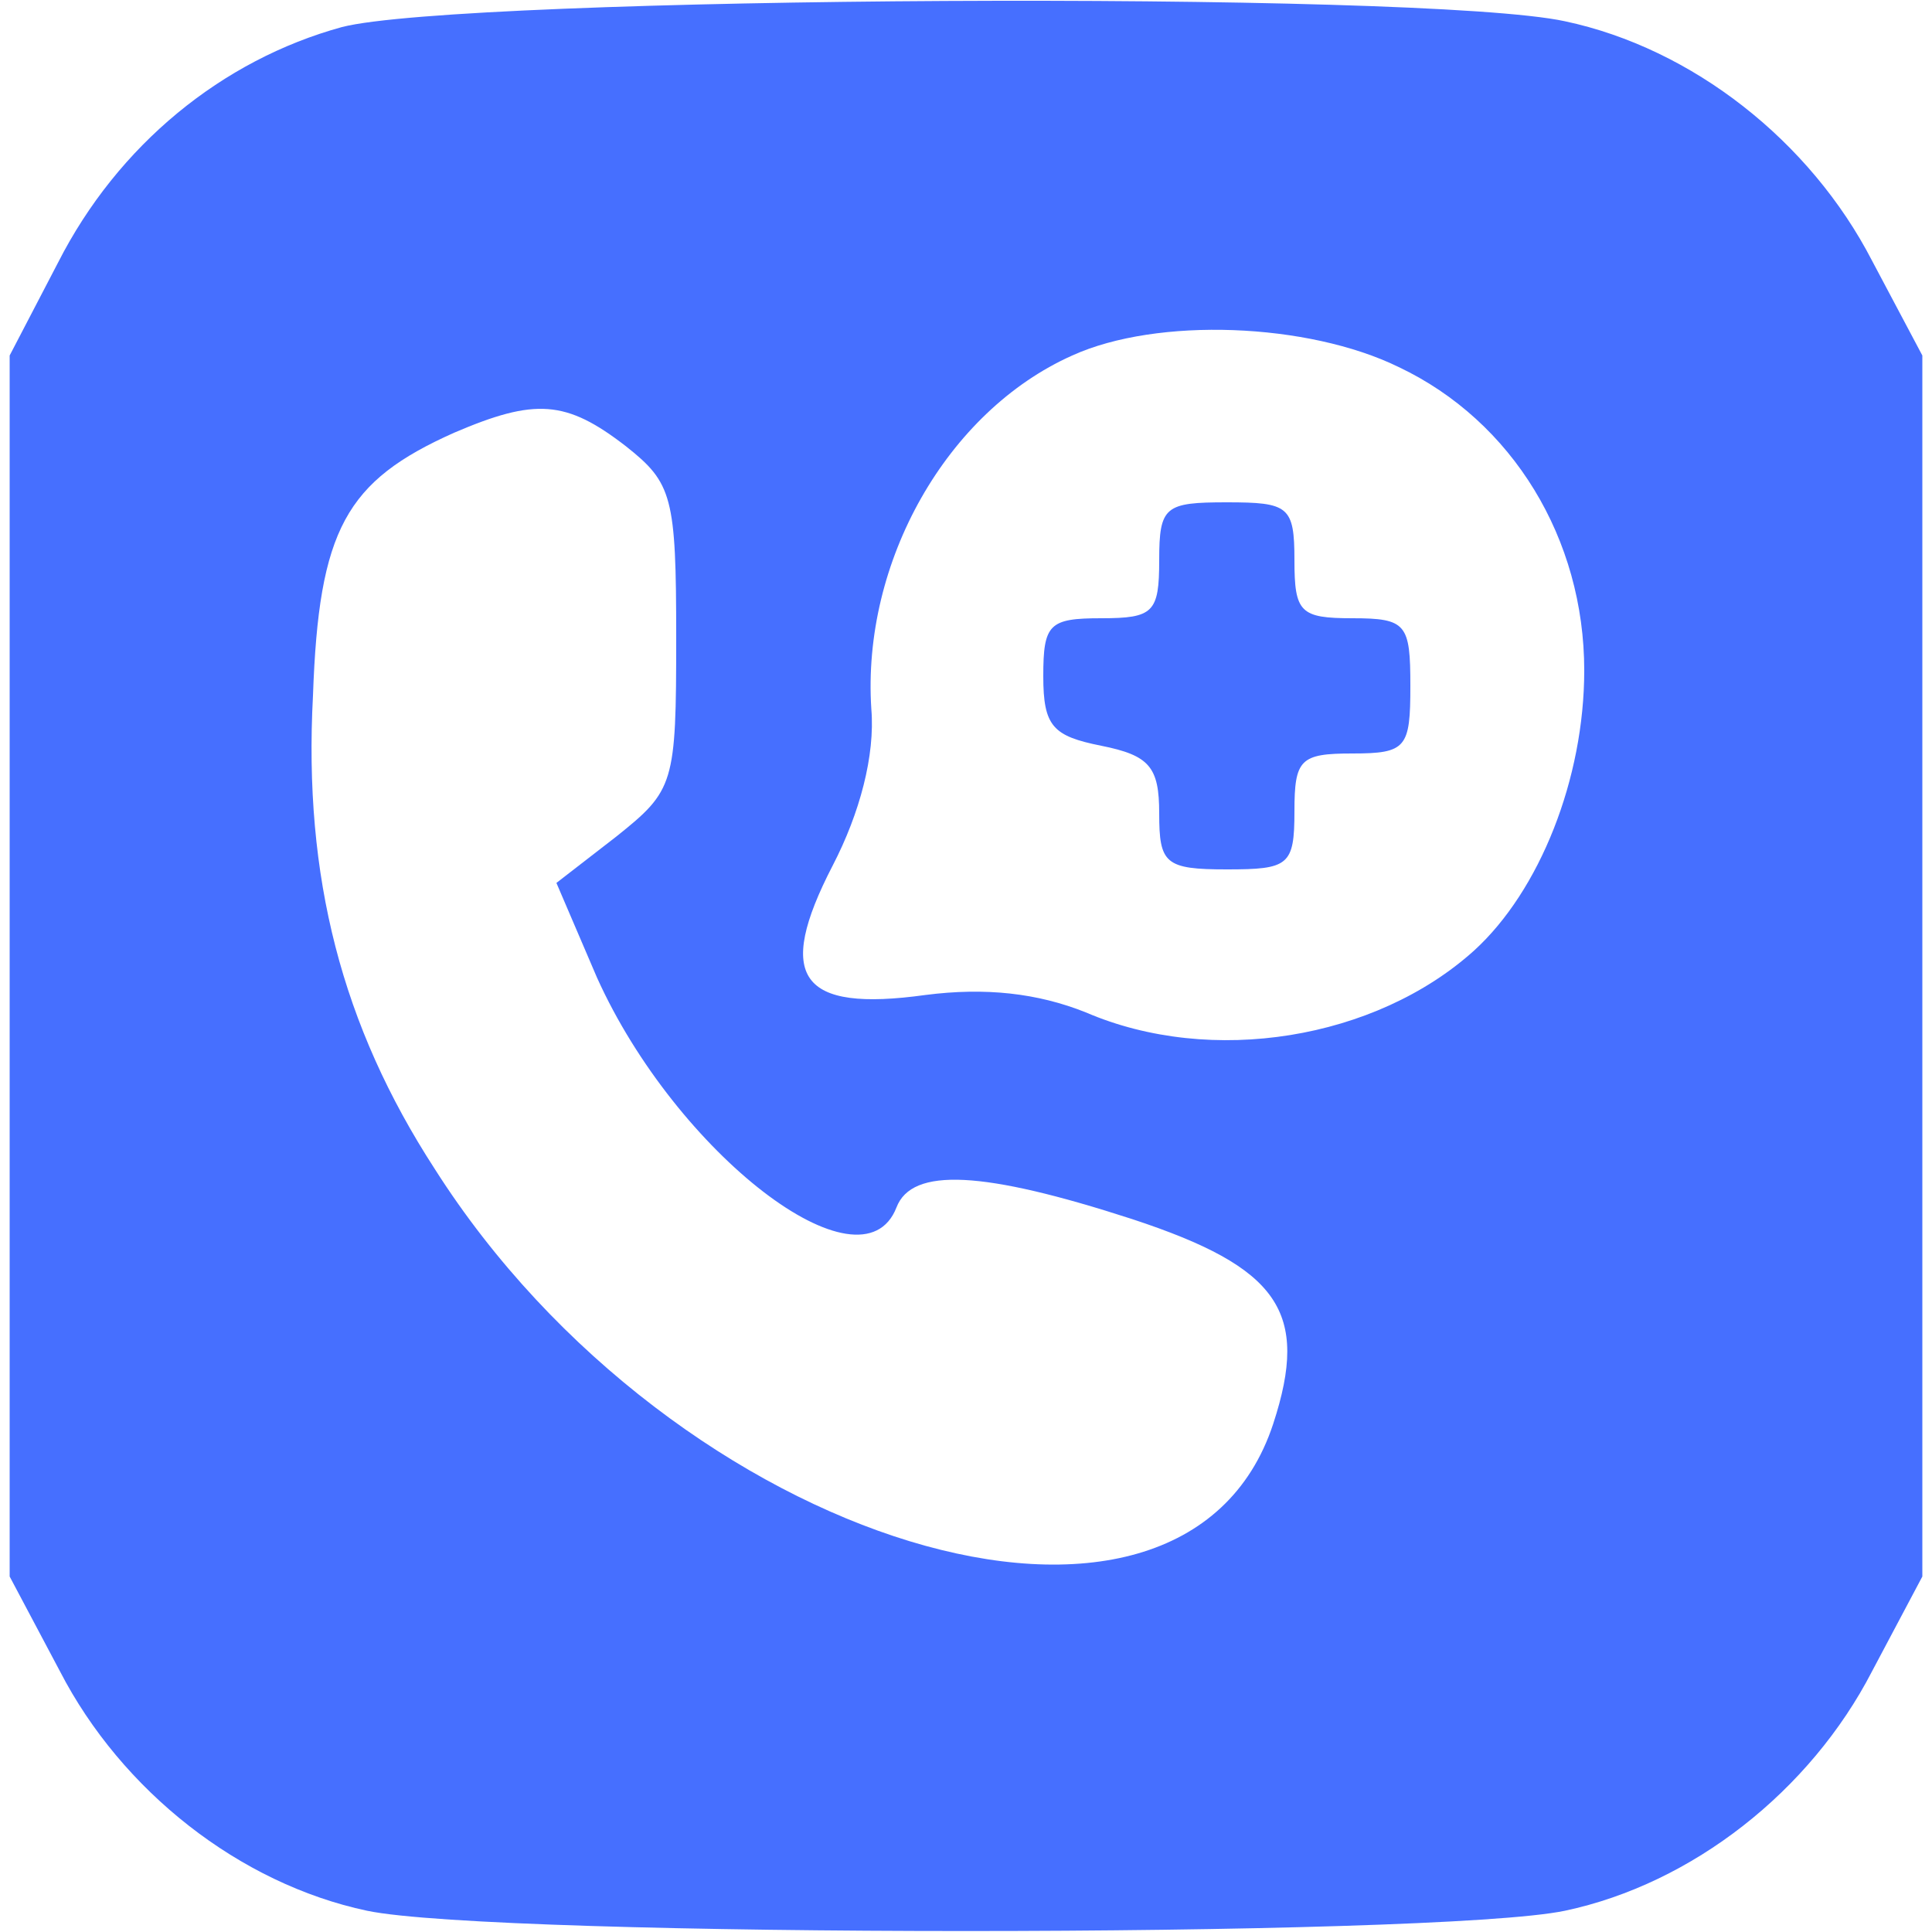
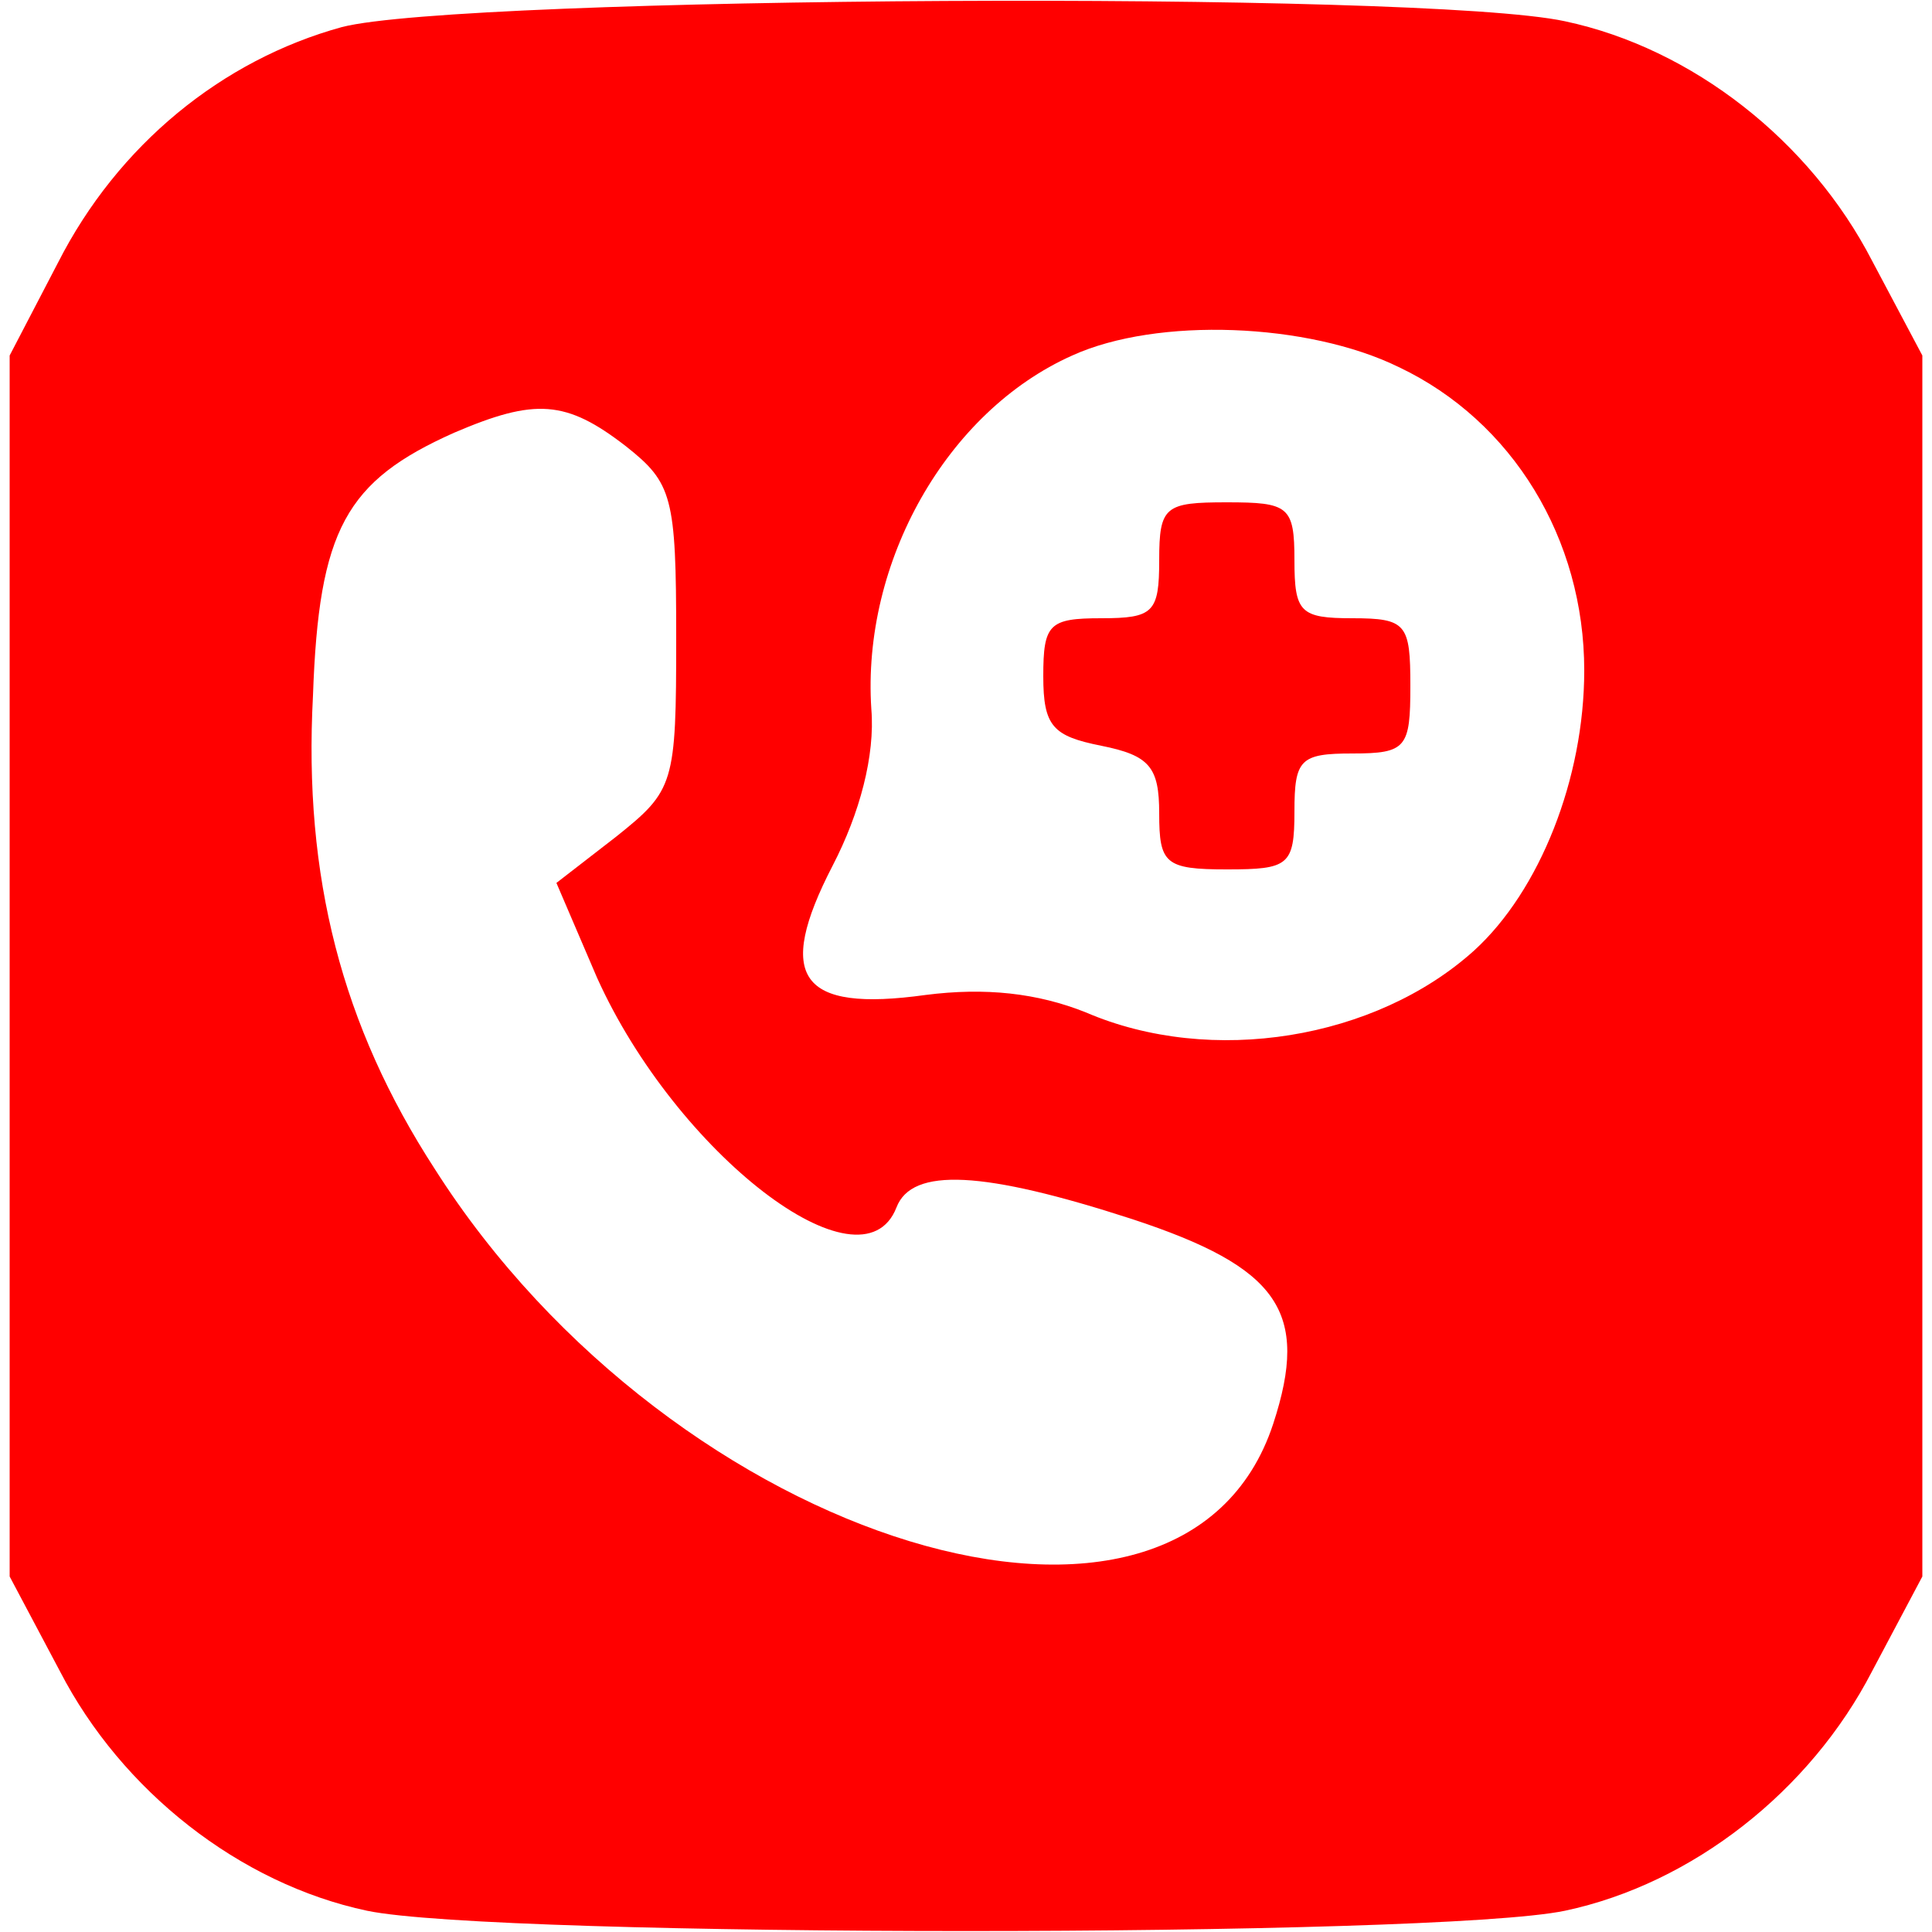
<svg xmlns="http://www.w3.org/2000/svg" version="1.0" width="20" height="20" viewBox="0 0 100 100" preserveAspectRatio="xMidYMid meet">
-   <g transform="translate(0,100) scale(0.1,-0.1)" fill="#466fff" stroke="none">
+   <g transform="translate(0,100) scale(0.1,-0.1)" fill="#ff0000" stroke="none">
    <path d="M177 986 c-62 -17 -116 -61 -147 -122 l-25 -48 0 -316 0 -316 26 -49 c32 -62 93 -110 159 -124 67 -14 553 -14 620 0 66 14 127 62 159 124 l26 49 0 316 0 316 -26 49 c-32 62 -93 110 -159 124 -74 16 -571 13 -633 -3z m547 -176 c59 -28 96 -89 96 -157 0 -56 -23 -114 -57 -145 -51 -46 -136 -60 -201 -32 -25 10 -52 13 -83 9 -65 -9 -78 9 -48 67 14 27 22 57 20 81 -5 76 39 154 104 183 44 20 122 17 169 -6z m-400 -41 c24 -19 26 -26 26 -99 0 -76 -1 -79 -31 -103 l-31 -24 21 -49 c41 -91 137 -165 155 -119 8 21 45 19 122 -6 76 -25 92 -48 73 -106 -47 -143 -310 -63 -434 132 -48 74 -68 151 -63 245 3 86 17 111 73 136 42 18 58 17 89 -7z" />
    <path d="M600 710 c0 -27 -3 -30 -30 -30 -27 0 -30 -3 -30 -30 0 -26 5 -31 30 -36 25 -5 30 -11 30 -35 0 -26 3 -29 35 -29 32 0 35 2 35 30 0 27 3 30 30 30 28 0 30 3 30 35 0 32 -2 35 -30 35 -27 0 -30 3 -30 30 0 28 -3 30 -35 30 -32 0 -35 -2 -35 -30z" />
  </g>
</svg>
